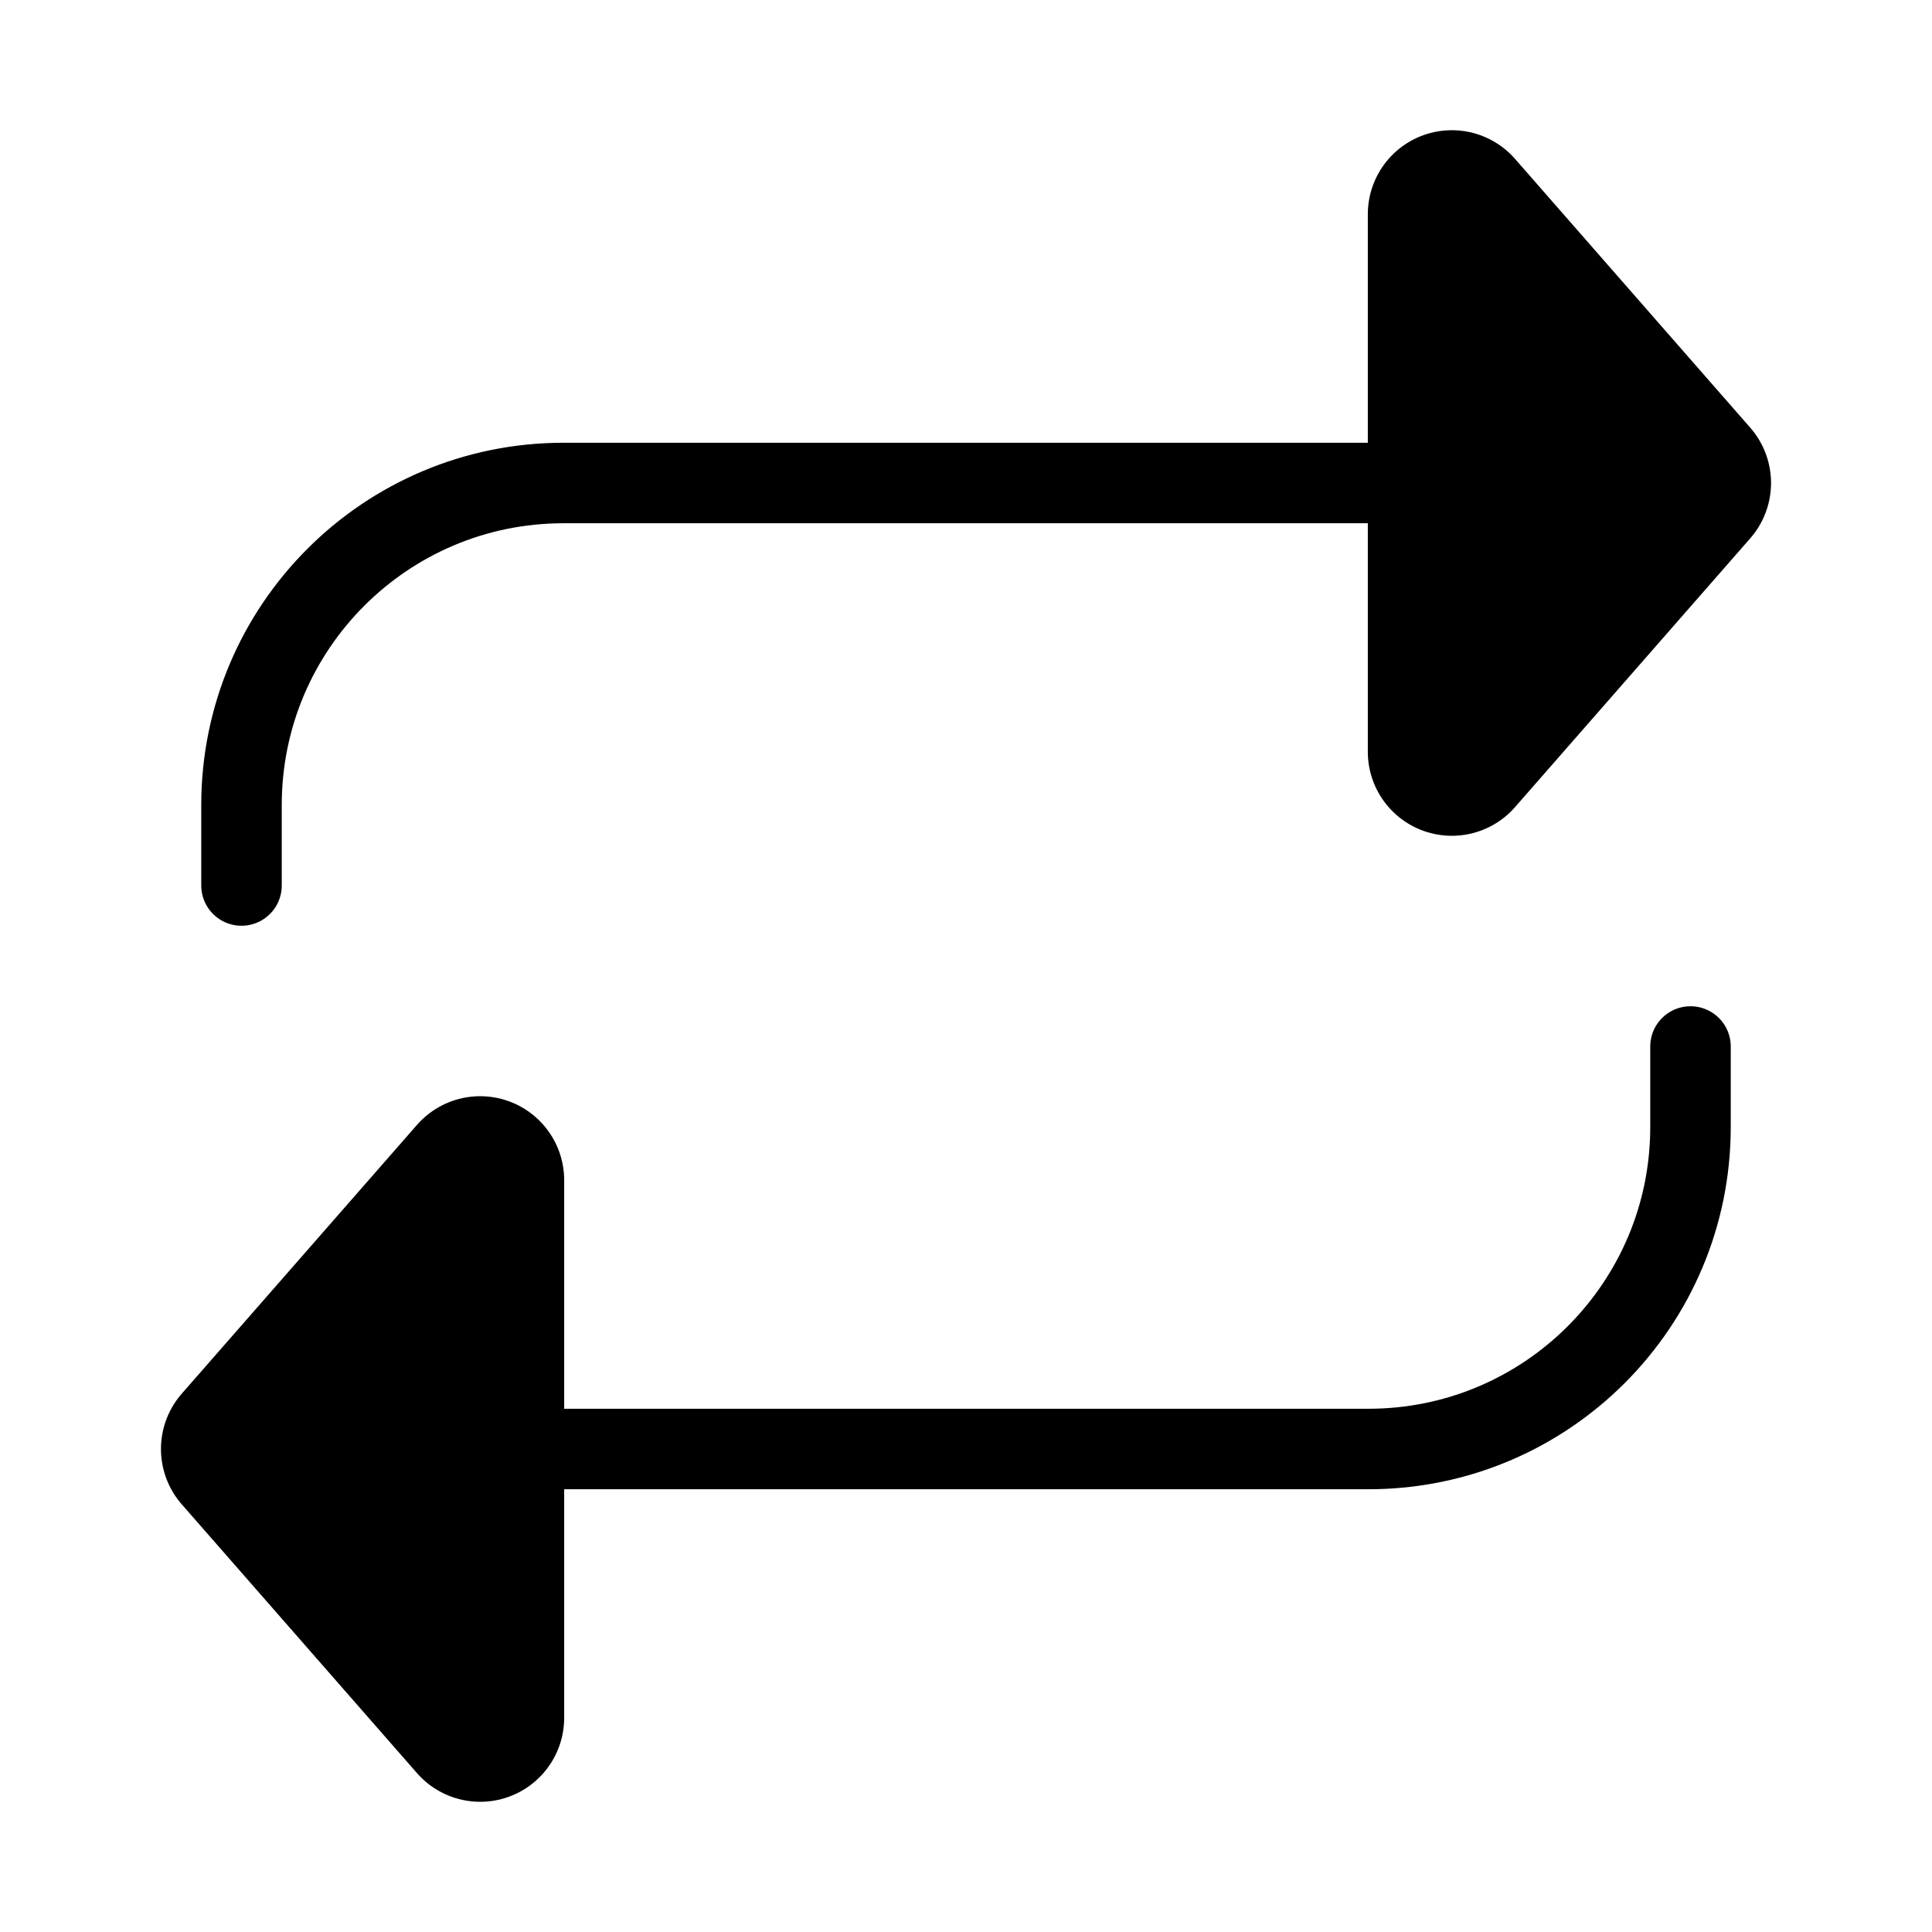
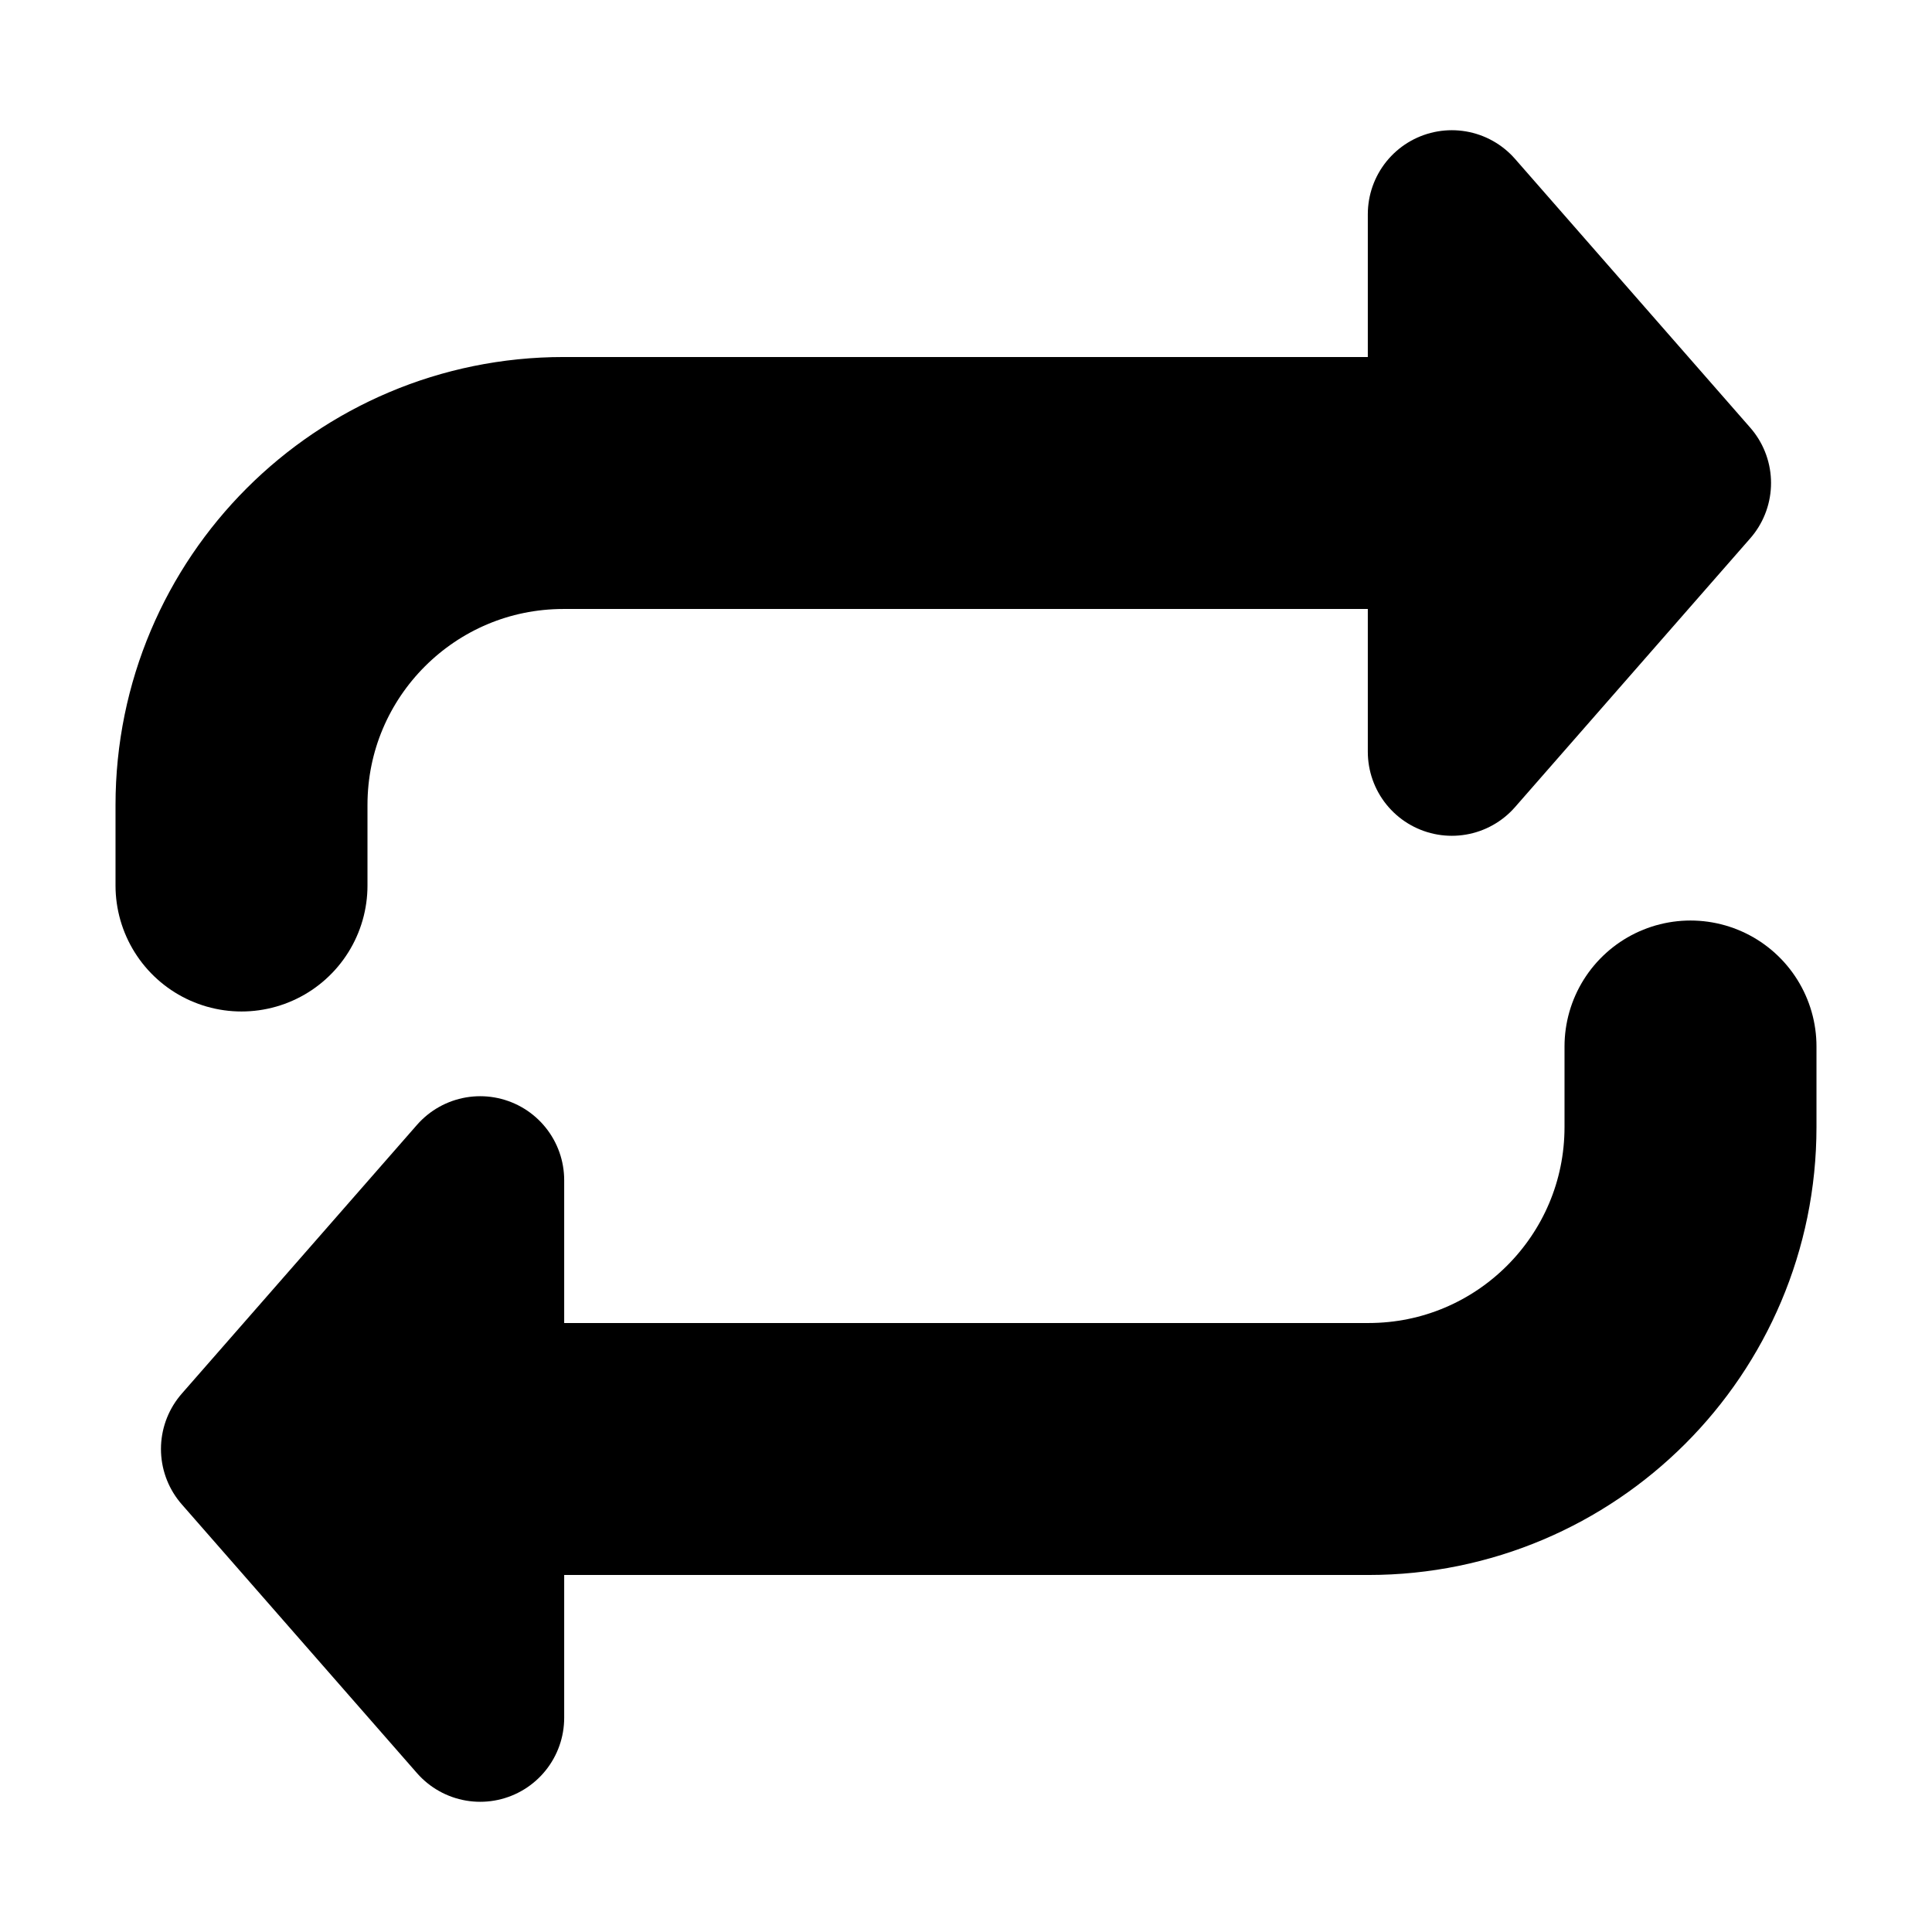
- <svg xmlns="http://www.w3.org/2000/svg" viewBox="0 0 24 24" fill="none" stroke="currentColor" stroke-linecap="round" stroke-linejoin="round">
+ <svg xmlns="http://www.w3.org/2000/svg" viewBox="0 0 24 24" fill="none" stroke="currentColor" stroke-width="3.130" stroke-linecap="round" stroke-linejoin="round">
  <path d="M3 11v-1a4 4 0 0 1 4-4h10.991" />
  <path d="M21 13v1a4 4 0 0 1-4 4H6.009" />
  <path d="M18.035 2.661L20.957 6.000L18.035 9.339z" fill="currentColor" stroke-width="2.087" />
  <path d="M5.965 14.661L3.043 18.000L5.965 21.339z" fill="currentColor" stroke-width="2.087" />
</svg>
